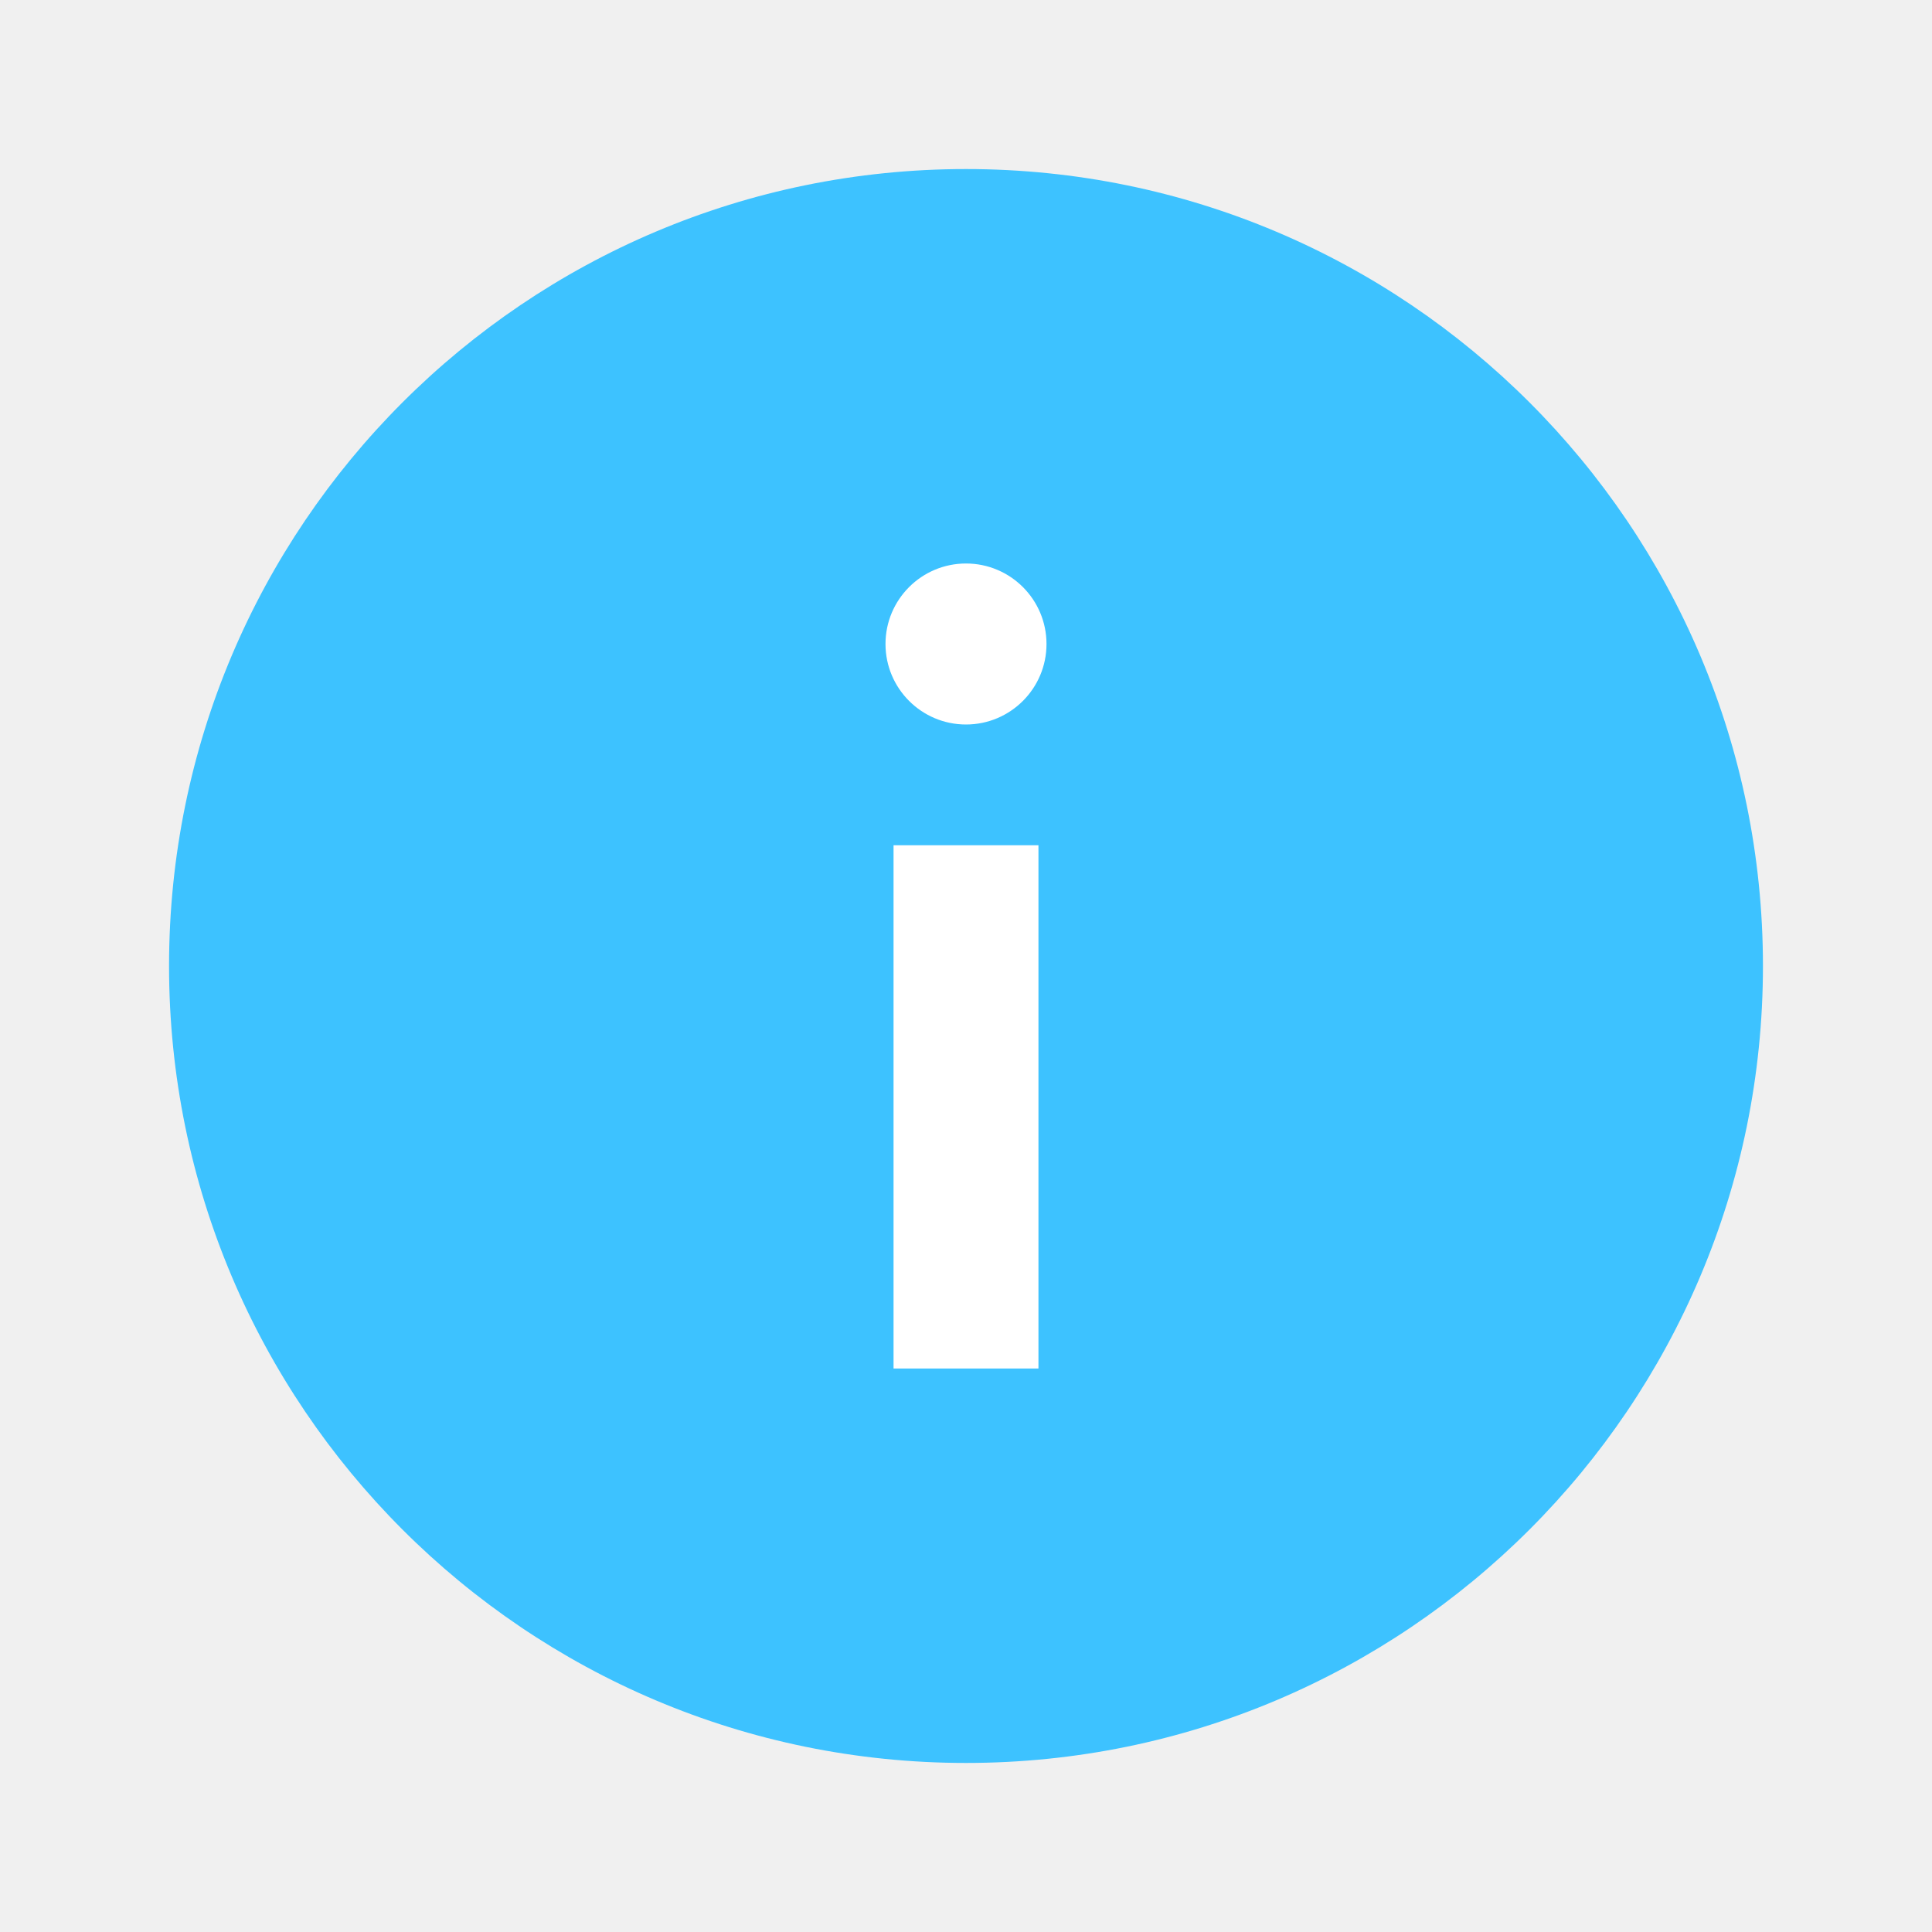
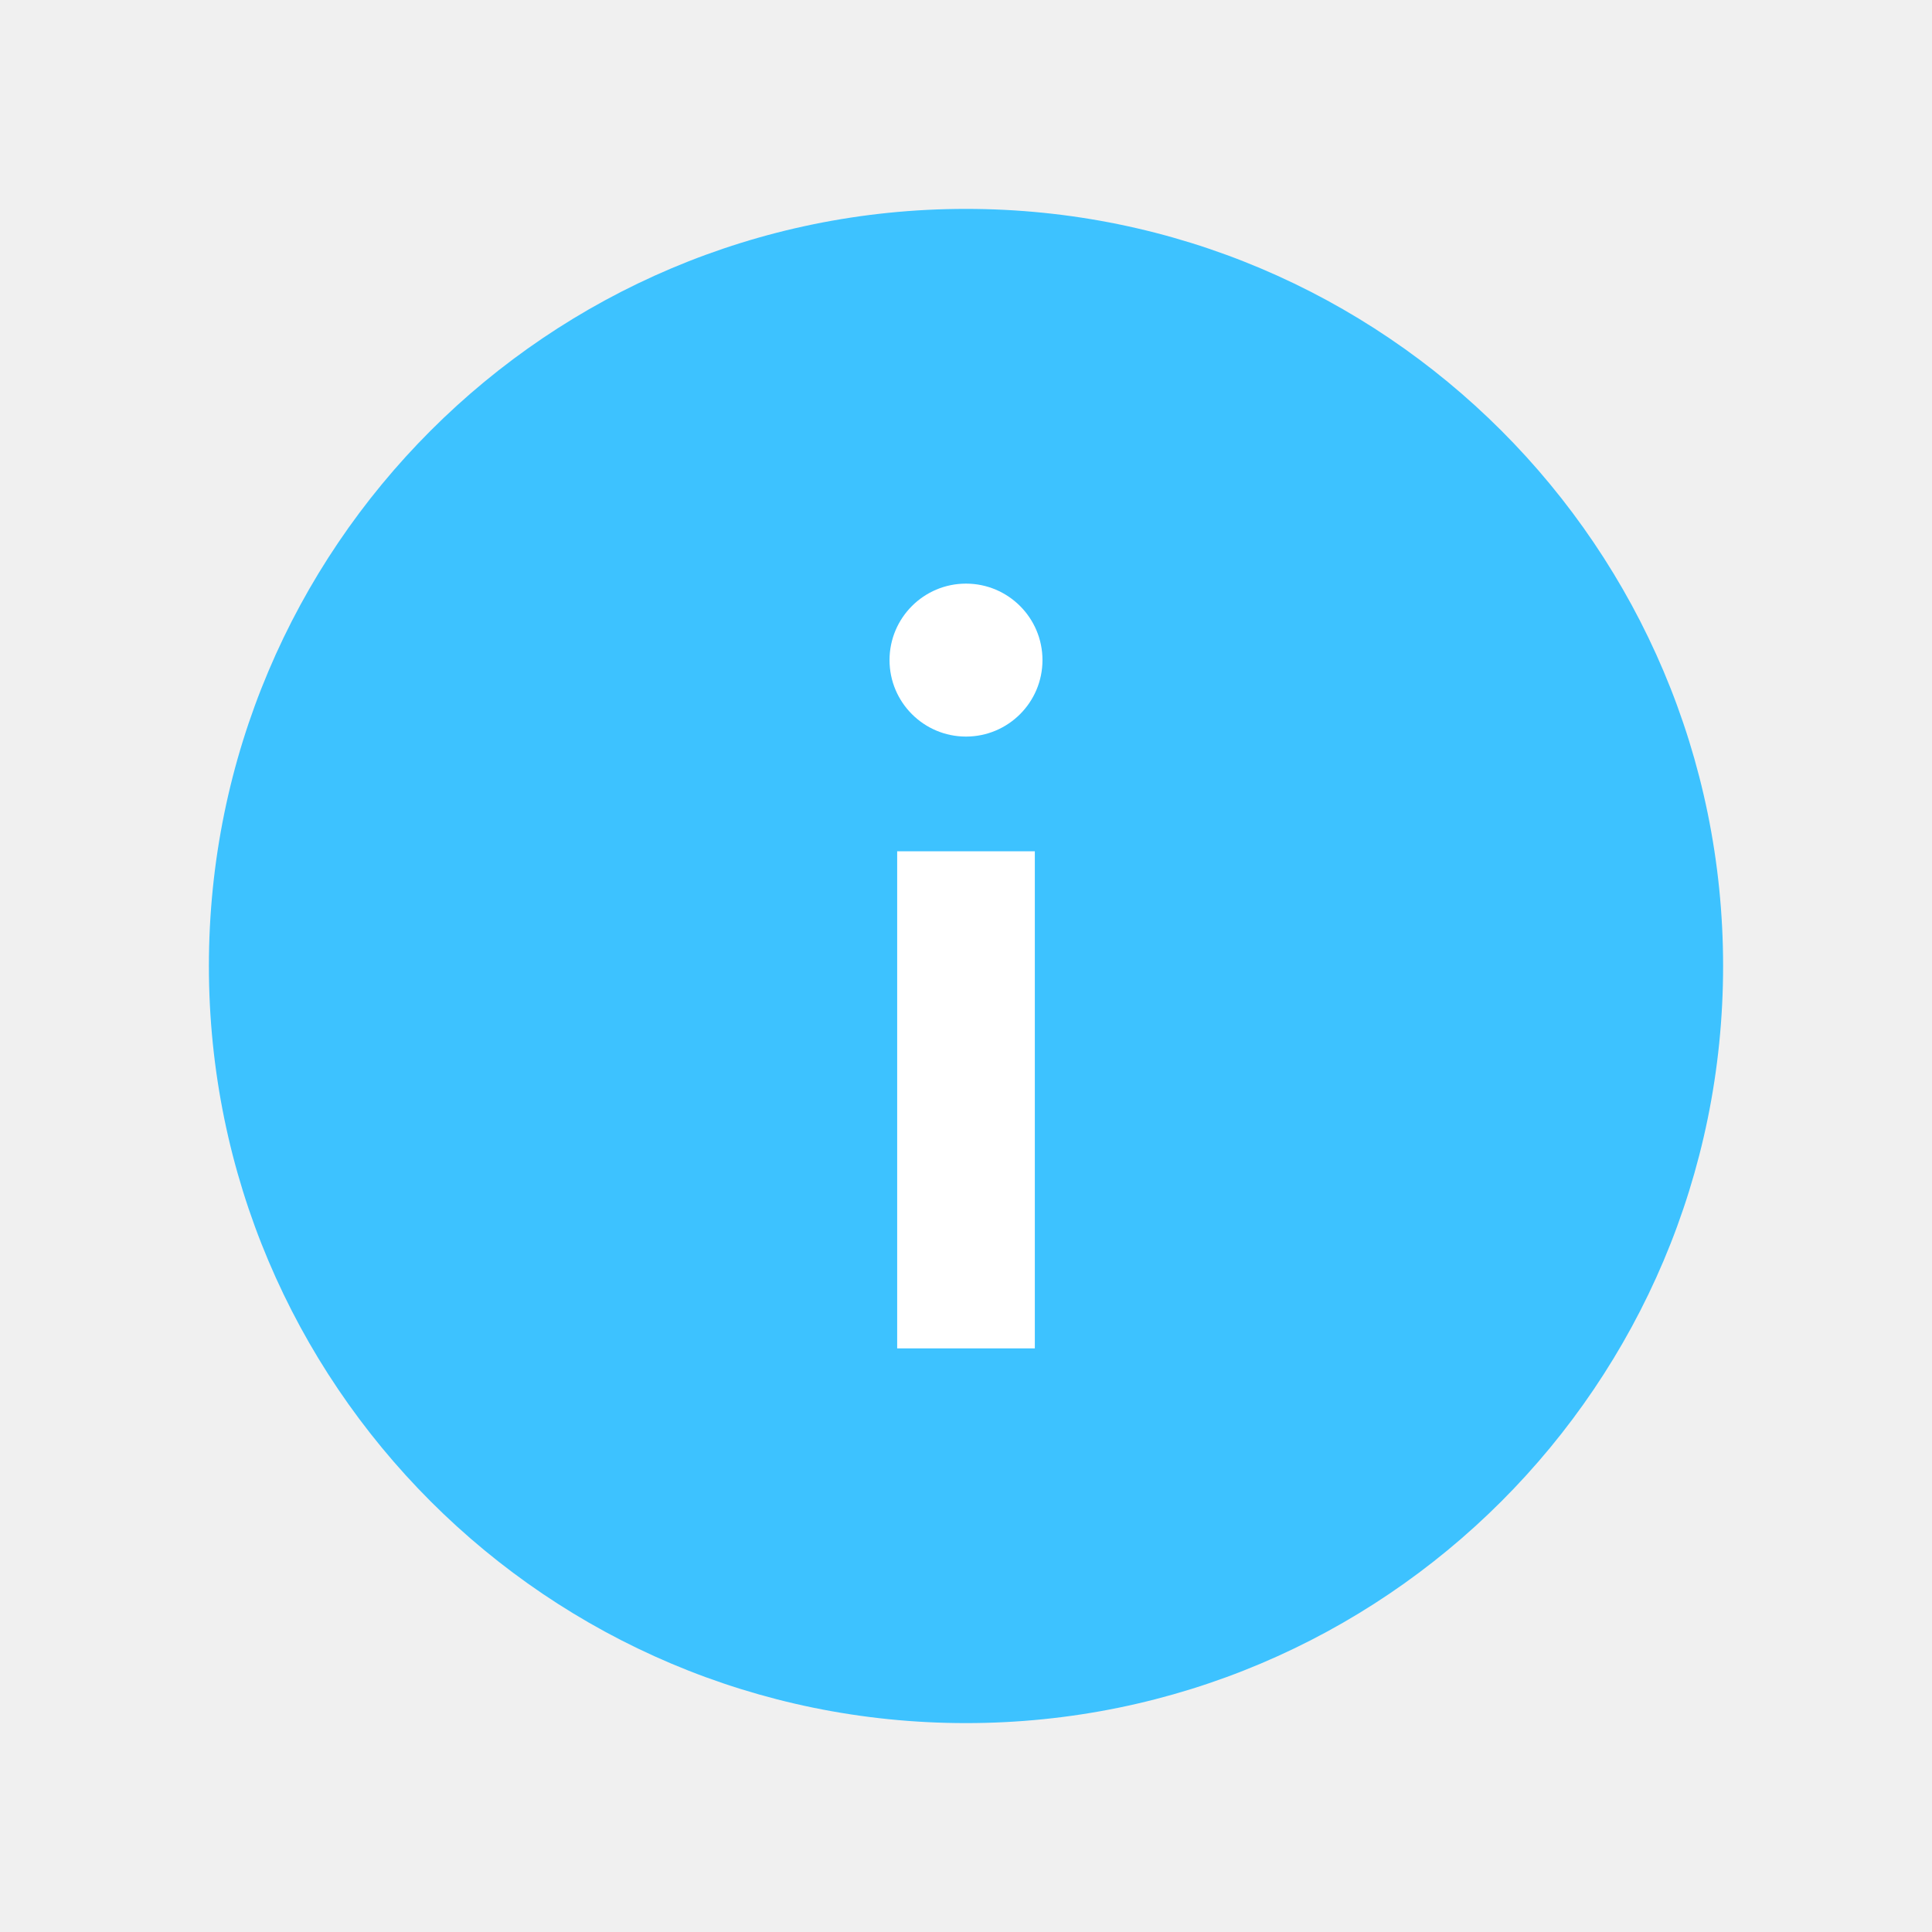
<svg xmlns="http://www.w3.org/2000/svg" width="48" height="48" viewBox="0 0 48 48" fill="none" role="img" aria-label="앱 정보">
-   <g transform="scale(2)">
-     <path d="M12 2.1C6.532 2.1 2.1 6.532 2.1 12C2.1 17.468 6.532 21.9 12 21.9C17.468 21.9 21.9 17.468 21.9 12C21.9 6.532 17.468 2.1 12 2.1Z" fill="#3DC2FF" />
-     <path d="M12 7C11.448 7 11 7.448 11 8C11 8.552 11.448 9 12 9C12.552 9 13 8.552 13 8C13 7.448 12.552 7 12 7Z" fill="#FFFFFF" />
-     <path d="M11.1 17V10.5H12.9V17H11.1Z" fill="#FFFFFF" />
+   <g transform="translate(1.2 1.2) scale(0.95)">
+     <g transform="scale(2)">
+       <path d="M12 2.1C6.532 2.1 2.1 6.532 2.1 12C2.1 17.468 6.532 21.9 12 21.9C17.468 21.9 21.9 17.468 21.9 12C21.9 6.532 17.468 2.1 12 2.1Z" fill="#3DC2FF" />
+       <path d="M12 7C11.448 7 11 7.448 11 8C11 8.552 11.448 9 12 9C12.552 9 13 8.552 13 8C13 7.448 12.552 7 12 7Z" fill="#FFFFFF" />
+       <path d="M11.1 17V10.5H12.9V17H11.1Z" fill="#FFFFFF" />
+     </g>
  </g>
</svg>
